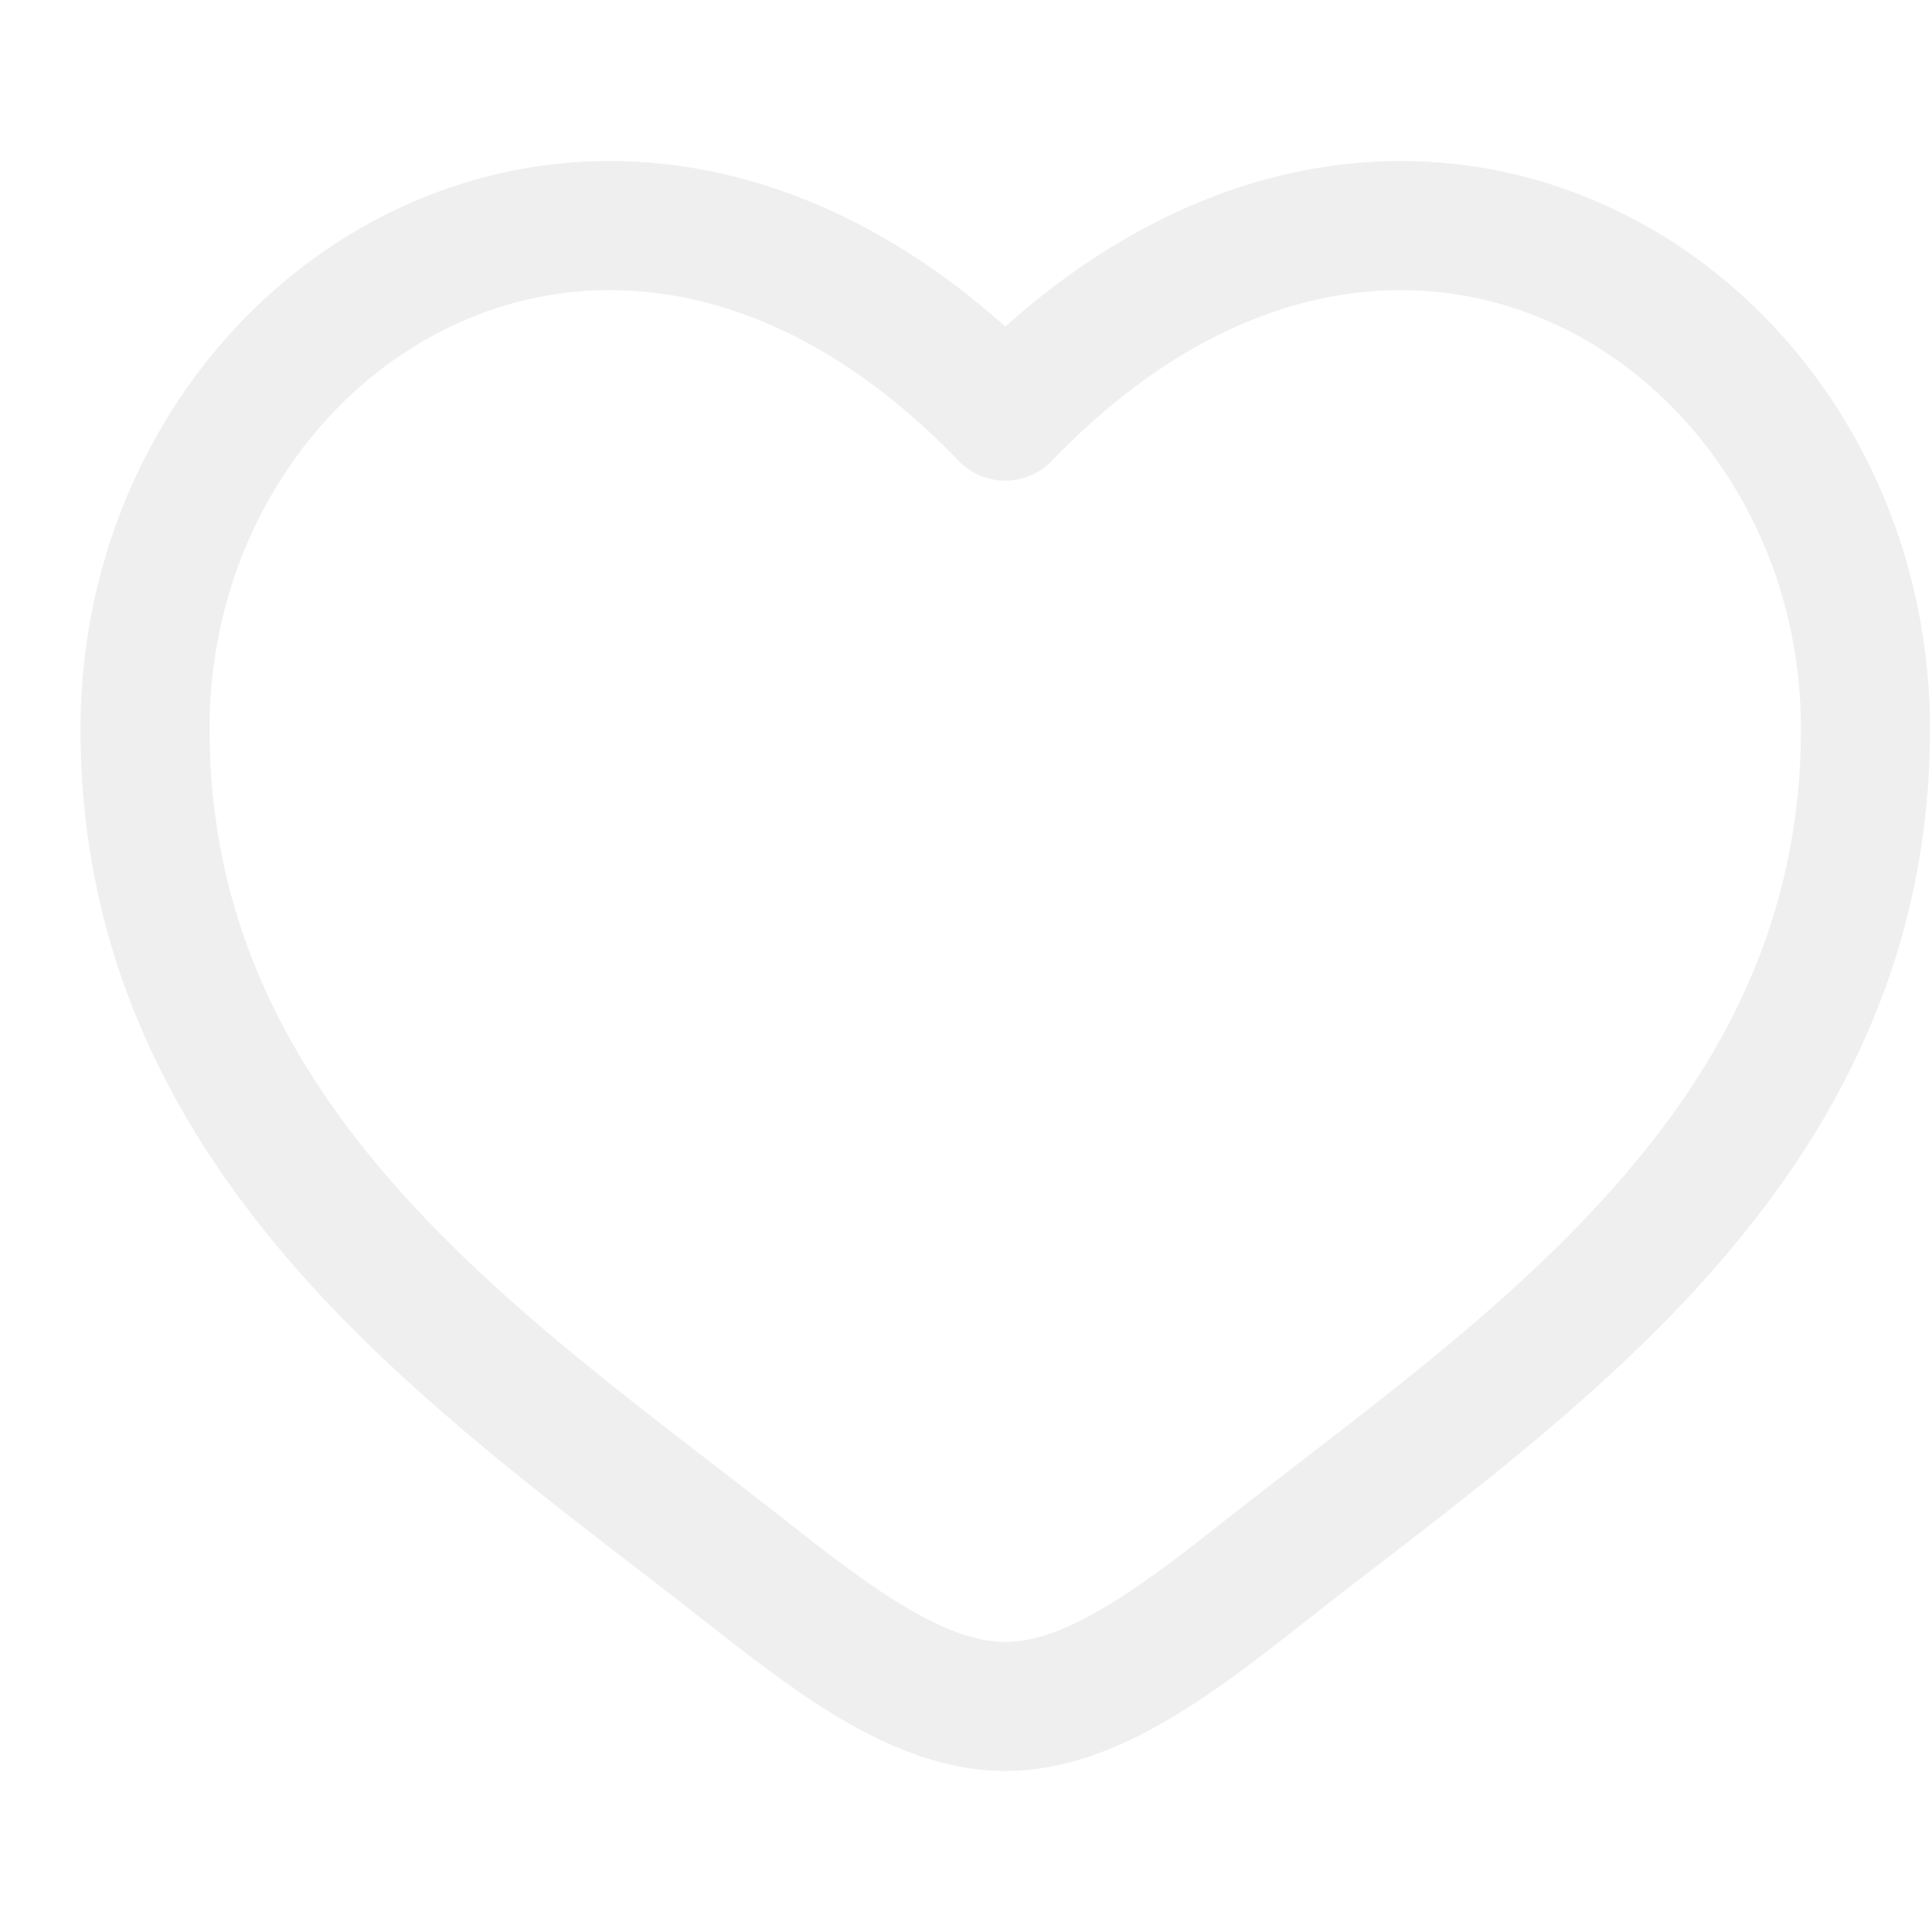
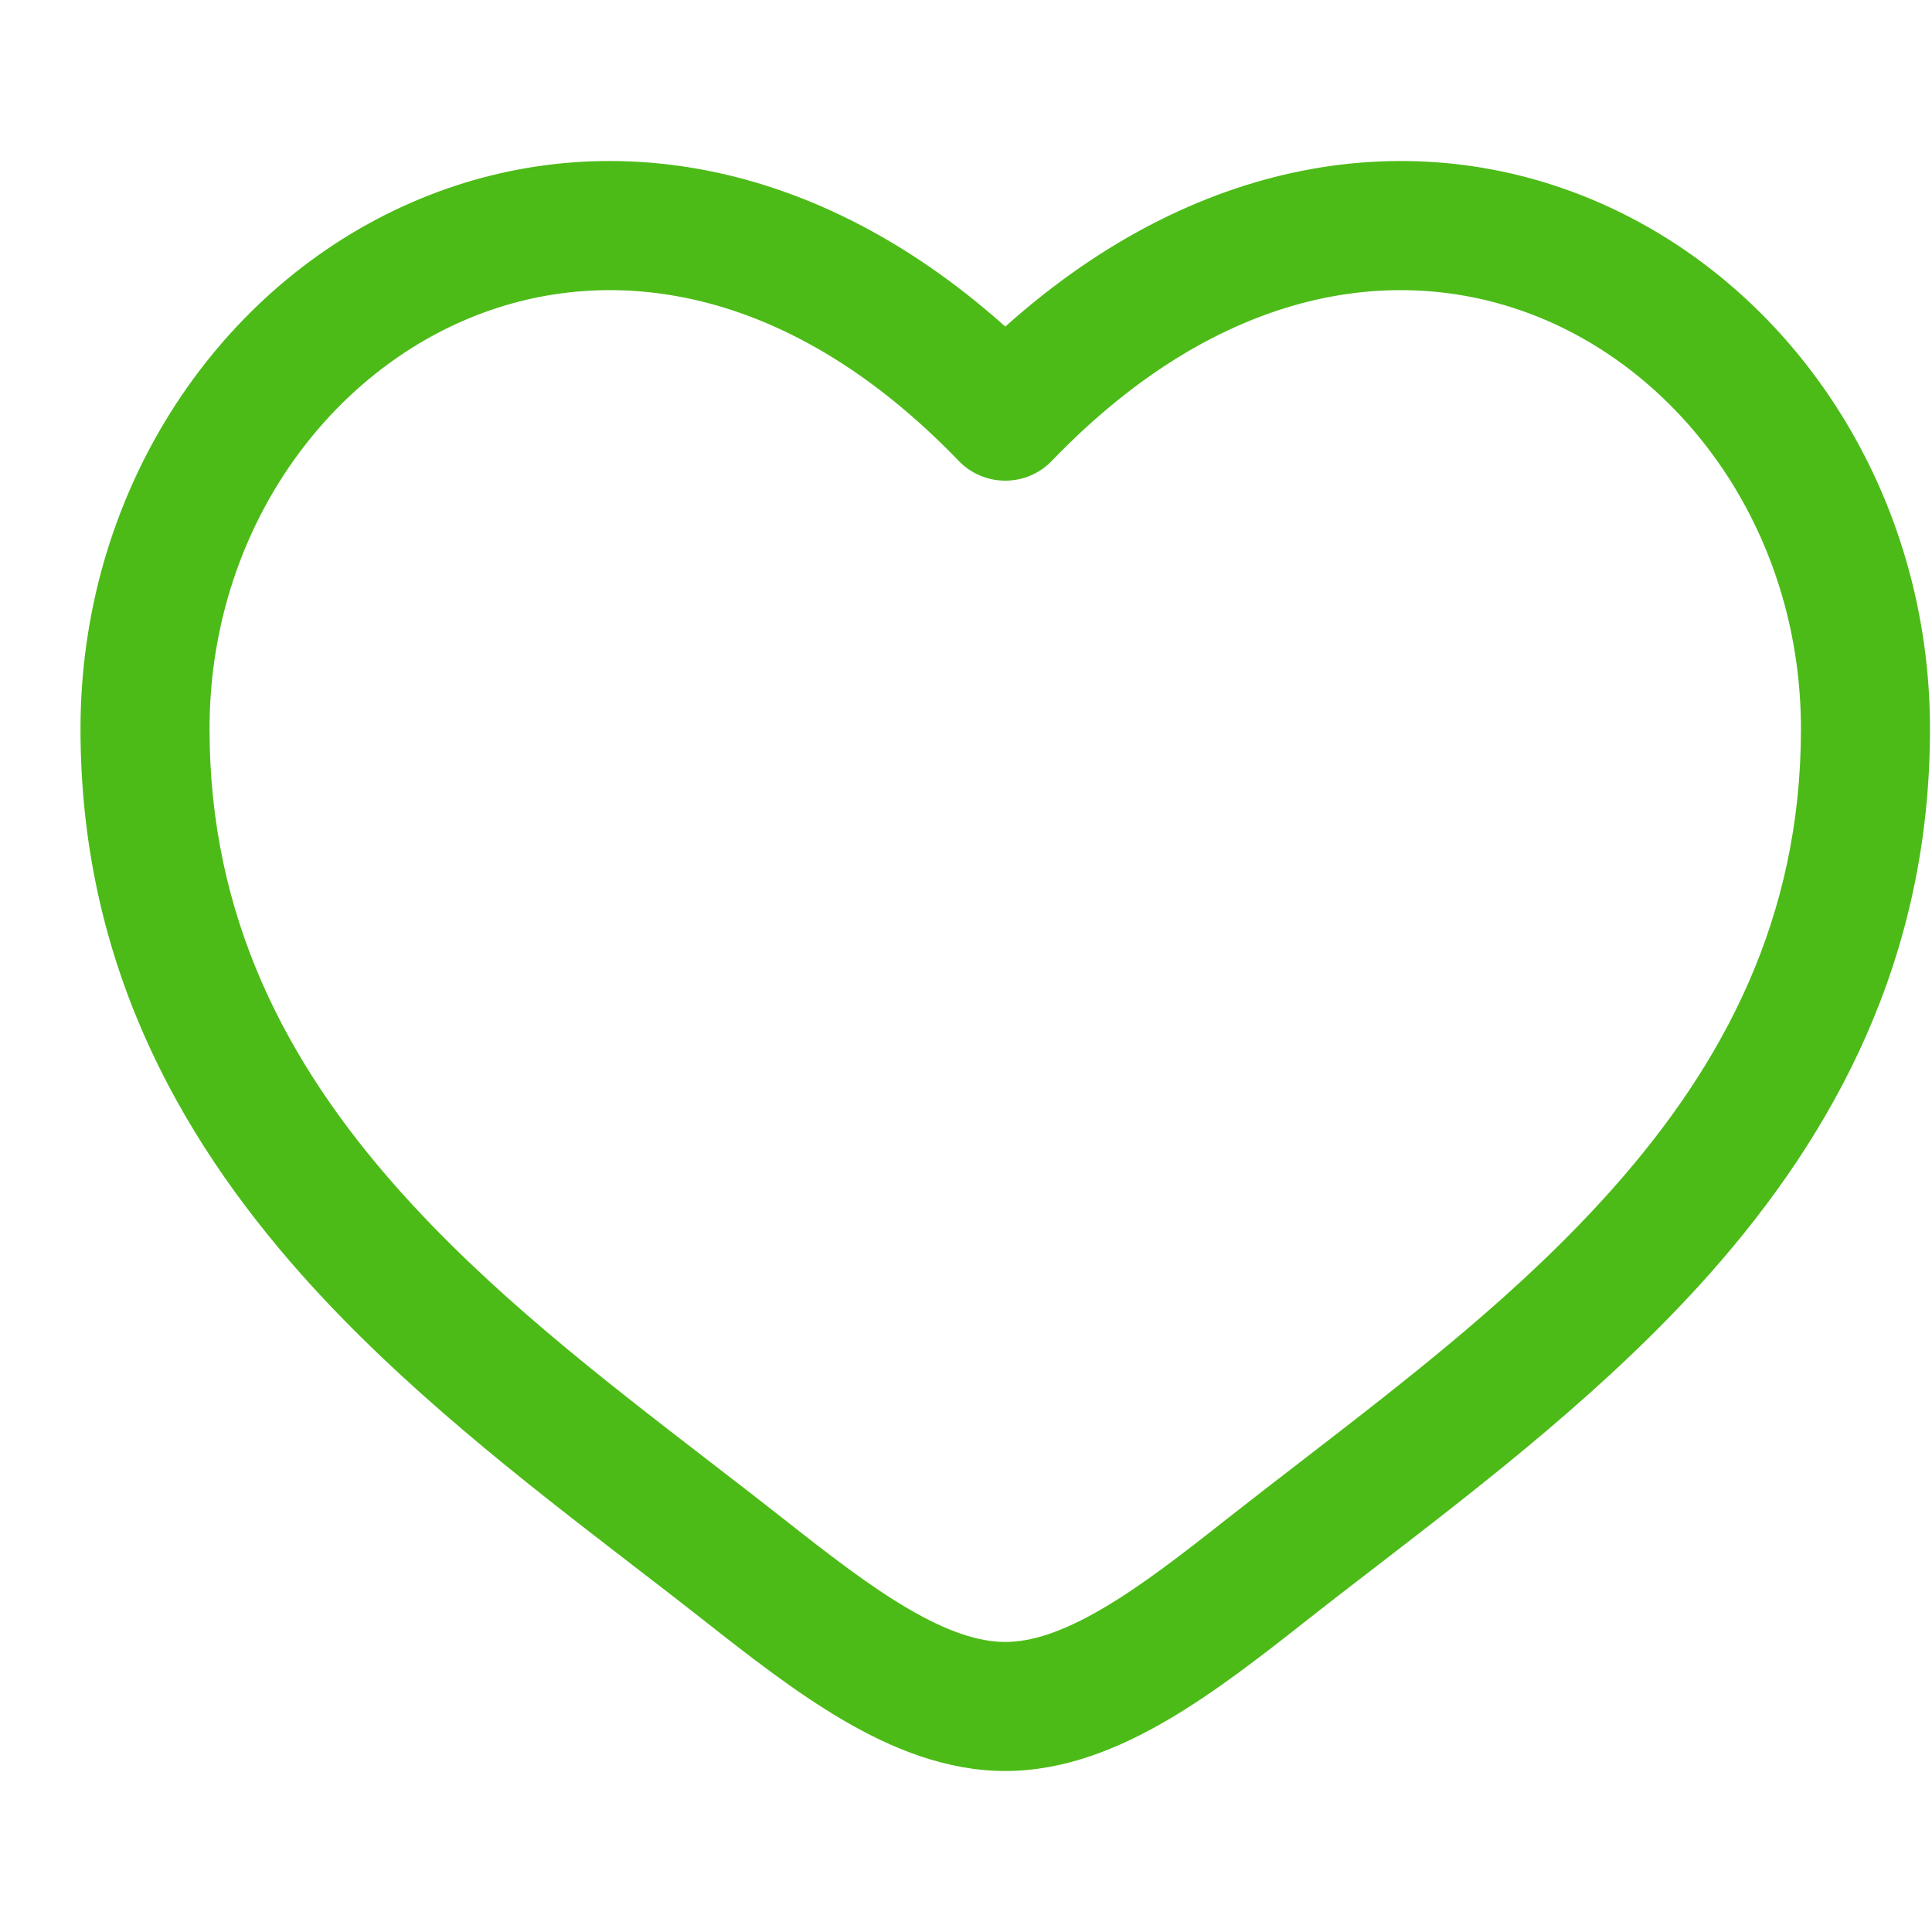
<svg xmlns="http://www.w3.org/2000/svg" width="24" height="24" viewBox="0 0 24 24" fill="none">
-   <path fill-rule="evenodd" clip-rule="evenodd" d="M5.675 4.02C3.902 4.83 2.603 6.757 2.603 9.056C2.603 11.404 3.564 13.214 4.941 14.765C6.077 16.044 7.451 17.103 8.791 18.137C9.11 18.382 9.426 18.626 9.737 18.871C10.299 19.314 10.801 19.703 11.284 19.985C11.768 20.268 12.157 20.397 12.488 20.397C12.819 20.397 13.208 20.268 13.691 19.985C14.175 19.703 14.676 19.314 15.238 18.871C15.549 18.626 15.866 18.382 16.184 18.137C17.524 17.103 18.899 16.044 20.034 14.765C21.412 13.214 22.372 11.404 22.372 9.056C22.372 6.757 21.074 4.83 19.301 4.02C17.578 3.232 15.264 3.441 13.065 5.726C12.914 5.883 12.706 5.971 12.488 5.971C12.27 5.971 12.061 5.883 11.91 5.726C9.711 3.441 7.397 3.232 5.675 4.02ZM12.488 4.057C10.017 1.846 7.25 1.537 5.008 2.562C2.64 3.644 1 6.158 1 9.056C1 11.904 2.187 14.077 3.743 15.83C4.989 17.233 6.514 18.407 7.861 19.445C8.167 19.68 8.463 19.908 8.745 20.13C9.292 20.561 9.88 21.021 10.475 21.369C11.07 21.717 11.75 22 12.488 22C13.225 22 13.905 21.717 14.5 21.369C15.096 21.021 15.683 20.561 16.231 20.13C16.512 19.908 16.808 19.68 17.114 19.445C18.461 18.407 19.986 17.233 21.233 15.83C22.789 14.077 23.975 11.904 23.975 9.056C23.975 6.158 22.335 3.644 19.967 2.562C17.725 1.537 14.958 1.846 12.488 4.057Z" fill="#EFEFEF" />
+   <path fill-rule="evenodd" clip-rule="evenodd" d="M5.675 4.02C3.902 4.83 2.603 6.757 2.603 9.056C2.603 11.404 3.564 13.214 4.941 14.765C6.077 16.044 7.451 17.103 8.791 18.137C9.11 18.382 9.426 18.626 9.737 18.871C10.299 19.314 10.801 19.703 11.284 19.985C11.768 20.268 12.157 20.397 12.488 20.397C12.819 20.397 13.208 20.268 13.691 19.985C14.175 19.703 14.676 19.314 15.238 18.871C15.549 18.626 15.866 18.382 16.184 18.137C17.524 17.103 18.899 16.044 20.034 14.765C21.412 13.214 22.372 11.404 22.372 9.056C22.372 6.757 21.074 4.83 19.301 4.02C17.578 3.232 15.264 3.441 13.065 5.726C12.914 5.883 12.706 5.971 12.488 5.971C12.27 5.971 12.061 5.883 11.91 5.726C9.711 3.441 7.397 3.232 5.675 4.02ZM12.488 4.057C10.017 1.846 7.25 1.537 5.008 2.562C2.64 3.644 1 6.158 1 9.056C1 11.904 2.187 14.077 3.743 15.83C4.989 17.233 6.514 18.407 7.861 19.445C8.167 19.68 8.463 19.908 8.745 20.13C9.292 20.561 9.88 21.021 10.475 21.369C11.07 21.717 11.75 22 12.488 22C13.225 22 13.905 21.717 14.5 21.369C15.096 21.021 15.683 20.561 16.231 20.13C16.512 19.908 16.808 19.68 17.114 19.445C18.461 18.407 19.986 17.233 21.233 15.83C22.789 14.077 23.975 11.904 23.975 9.056C23.975 6.158 22.335 3.644 19.967 2.562C17.725 1.537 14.958 1.846 12.488 4.057Z" fill="#4CBB17" />
</svg>
